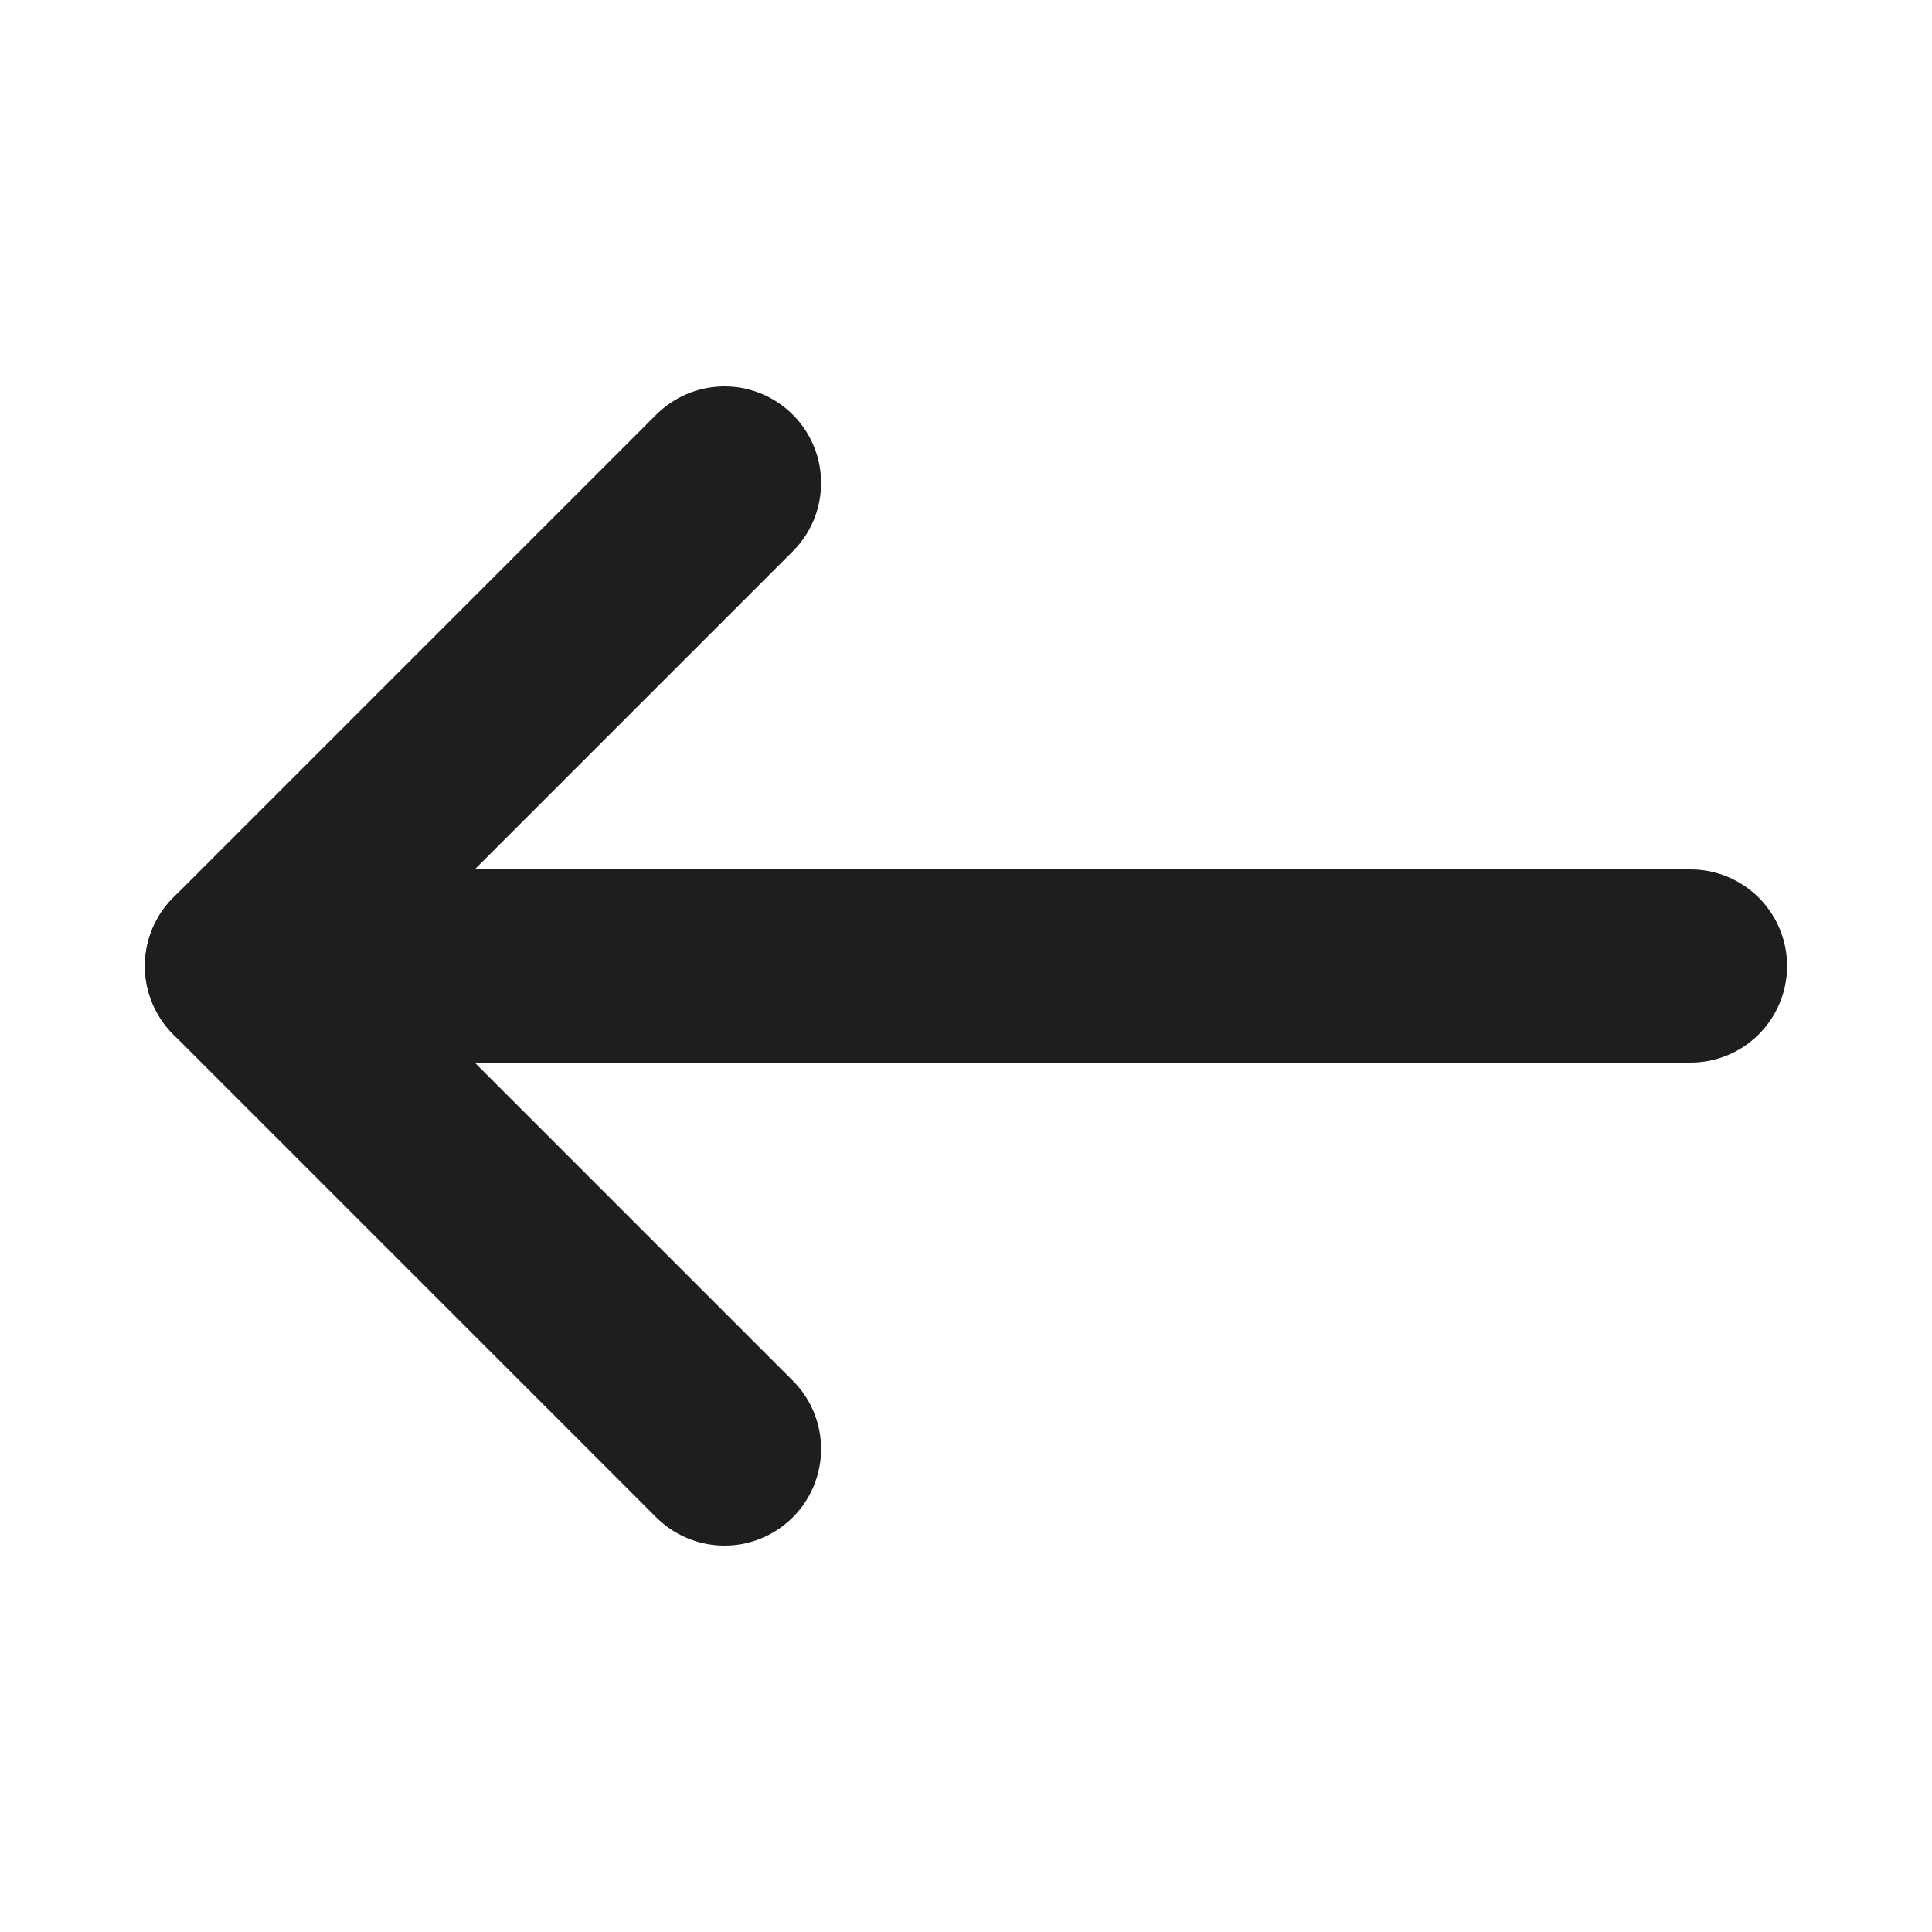
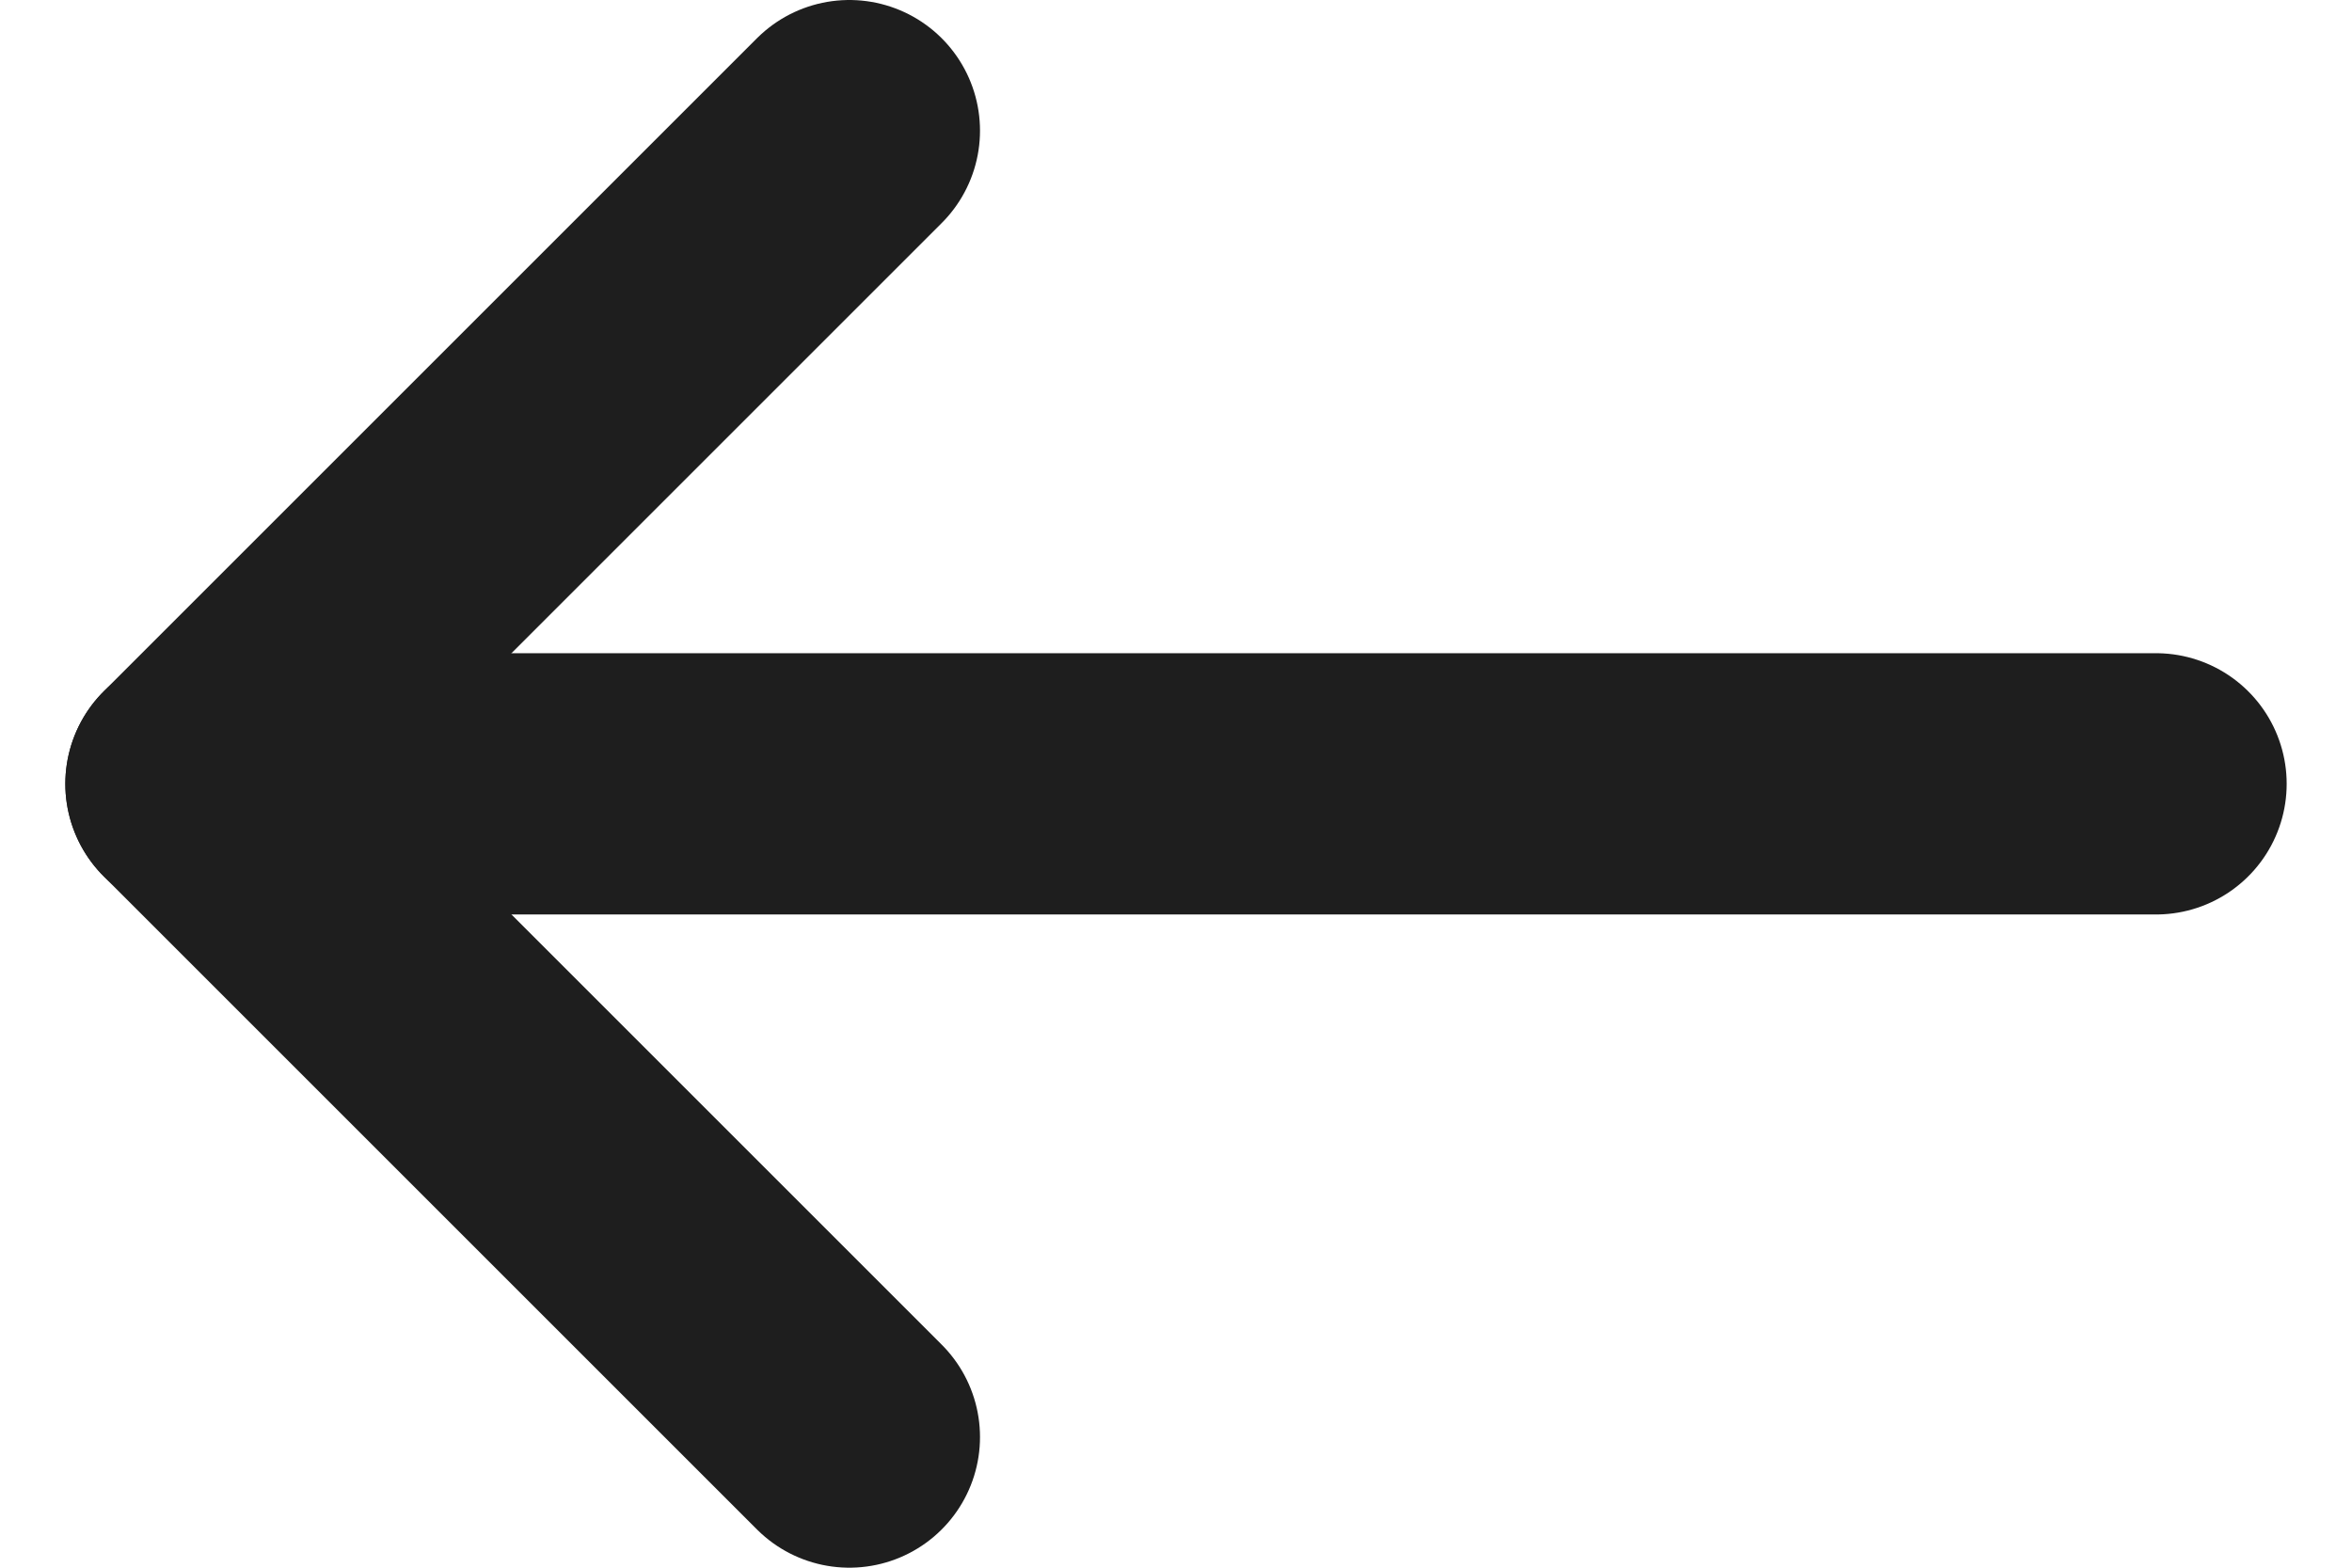
- <svg xmlns="http://www.w3.org/2000/svg" width="20" height="20" viewBox="0 0 20 20" fill="none">
-   <path d="M2.5 10H17.5" stroke="#1E1E1E" stroke-width="2" stroke-linecap="round" stroke-linejoin="round" />
-   <path d="M7.5 15L2.5 10L7.5 5" stroke="#1E1E1E" stroke-width="2" stroke-linecap="round" stroke-linejoin="round" />
+ <svg xmlns="http://www.w3.org/2000/svg" width="18" height="12" viewBox="0 0 18 12" fill="none">
+   <path d="M1.5 6H16.5" stroke="#1E1E1E" stroke-width="2" stroke-linecap="round" stroke-linejoin="round" />
+   <path d="M6.5 11L1.5 6L6.5 1" stroke="#1E1E1E" stroke-width="2" stroke-linecap="round" stroke-linejoin="round" />
</svg>
